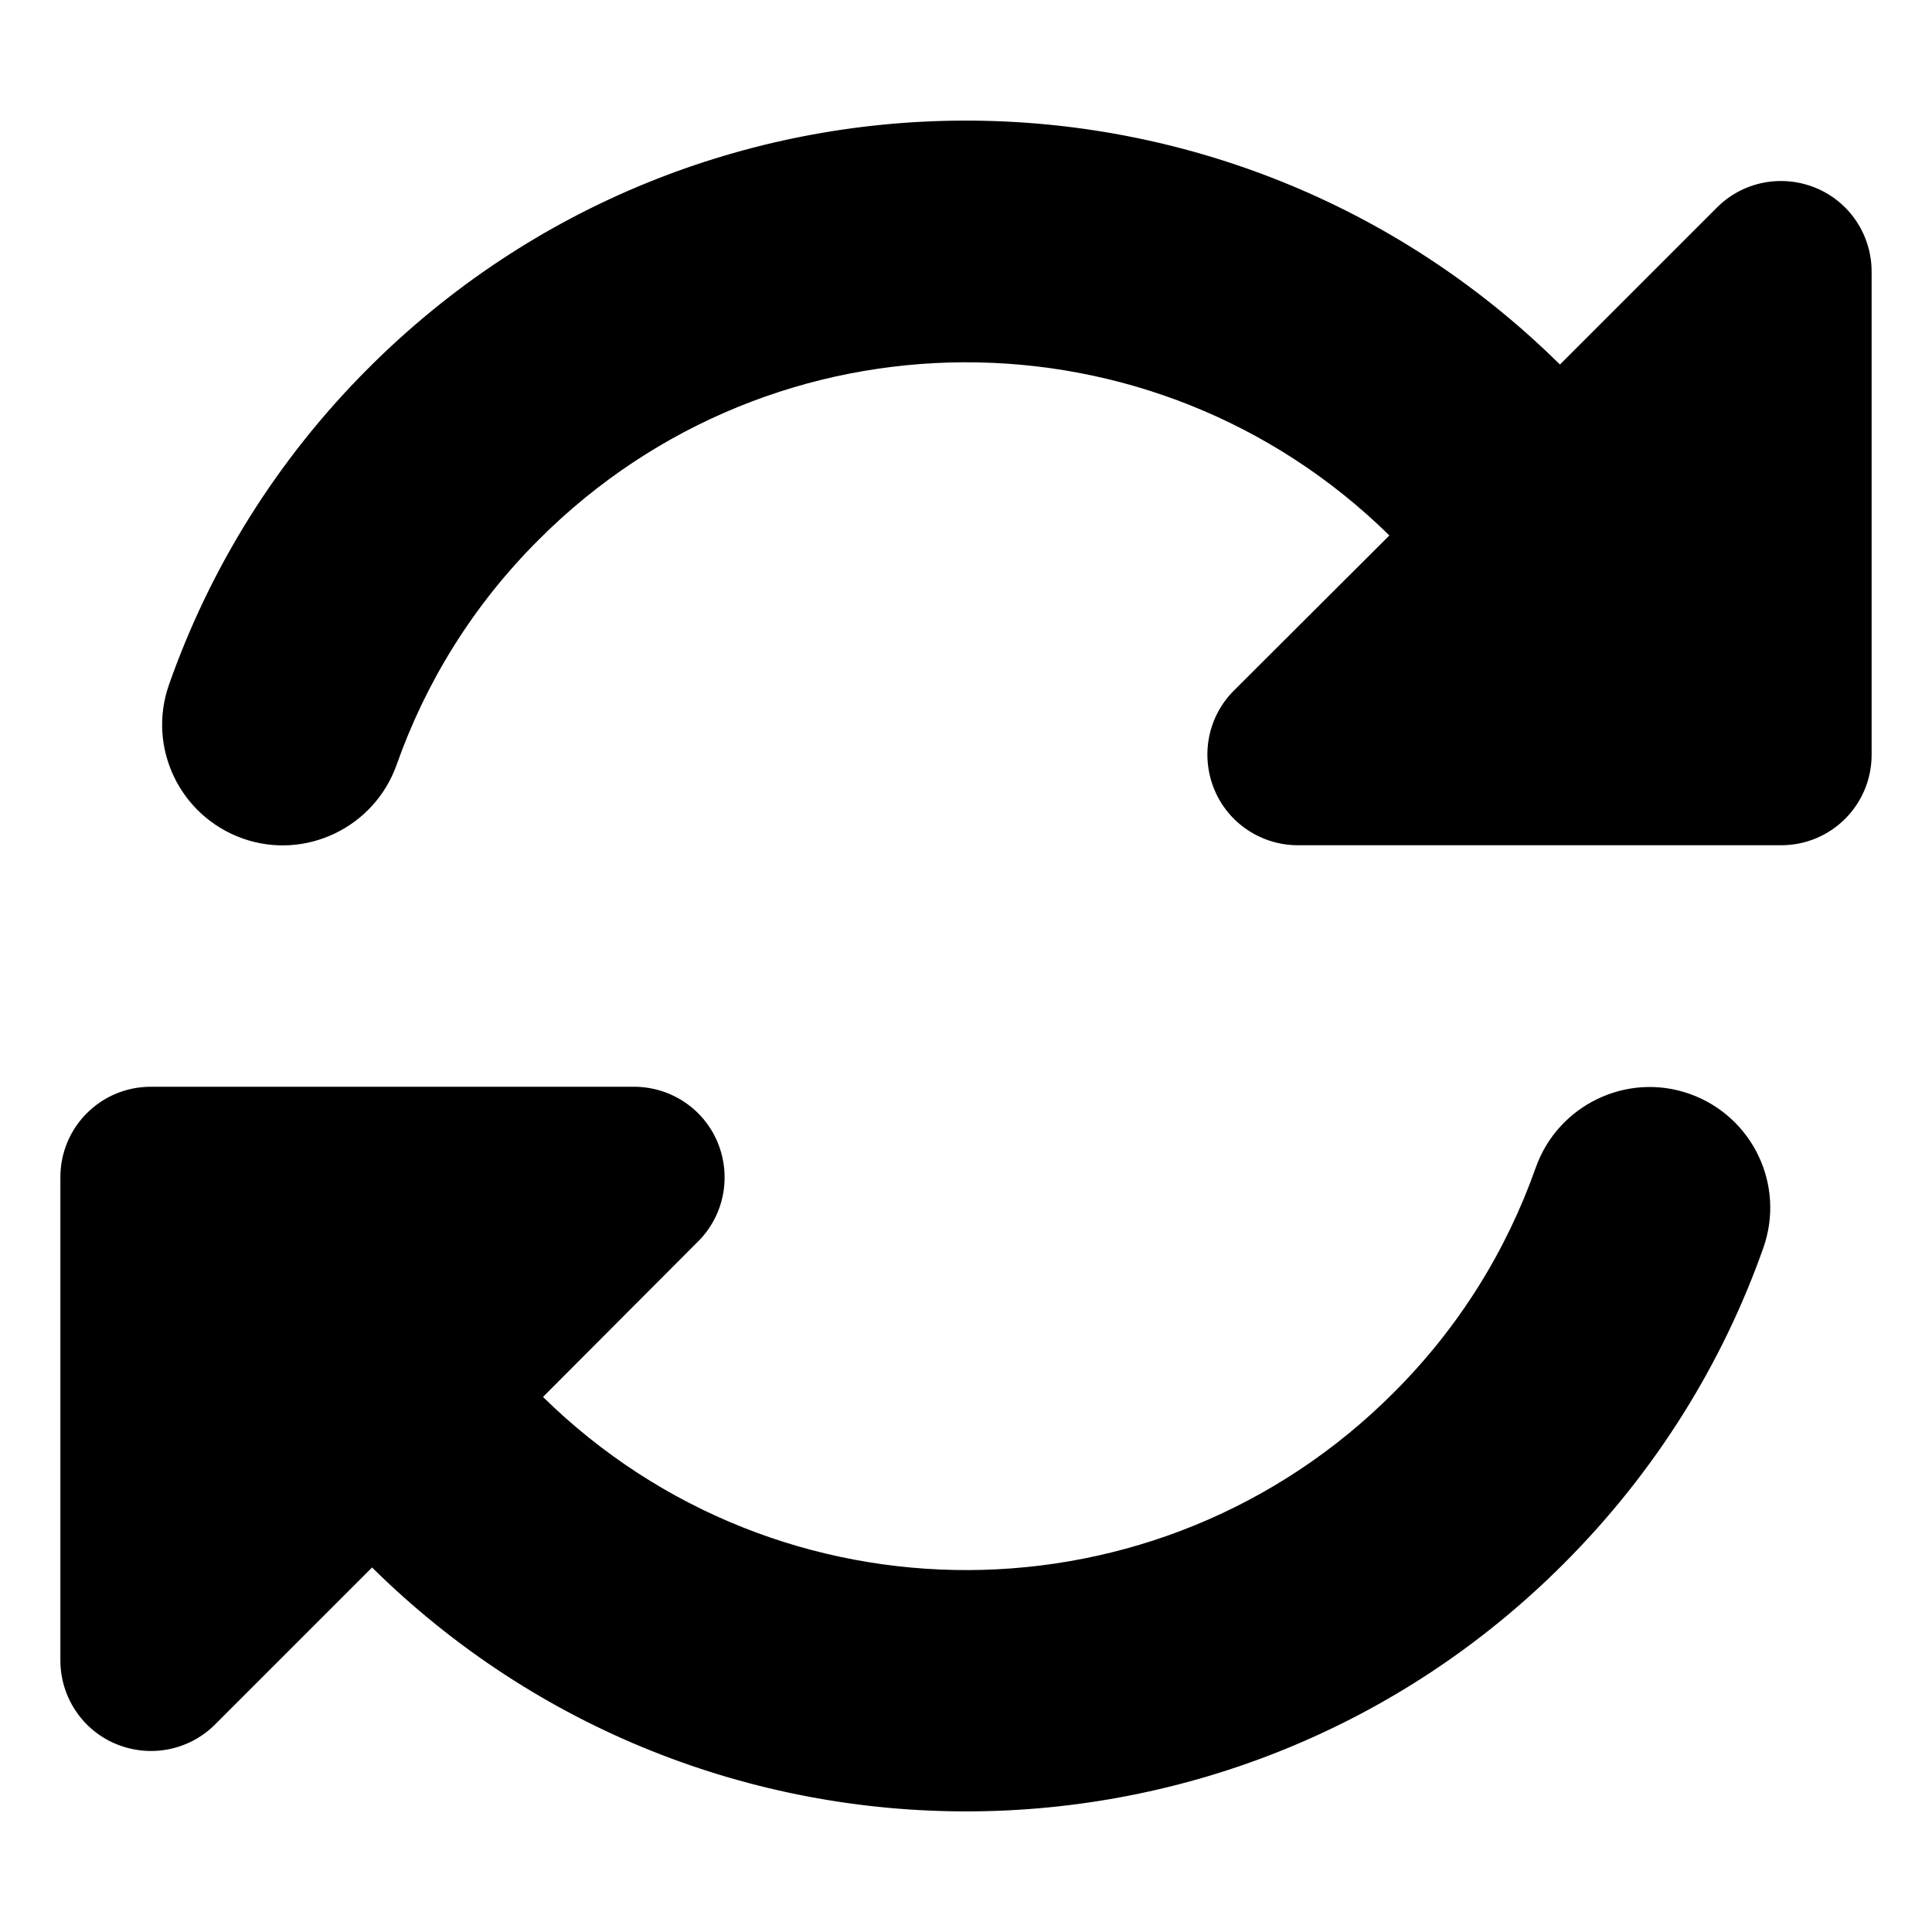
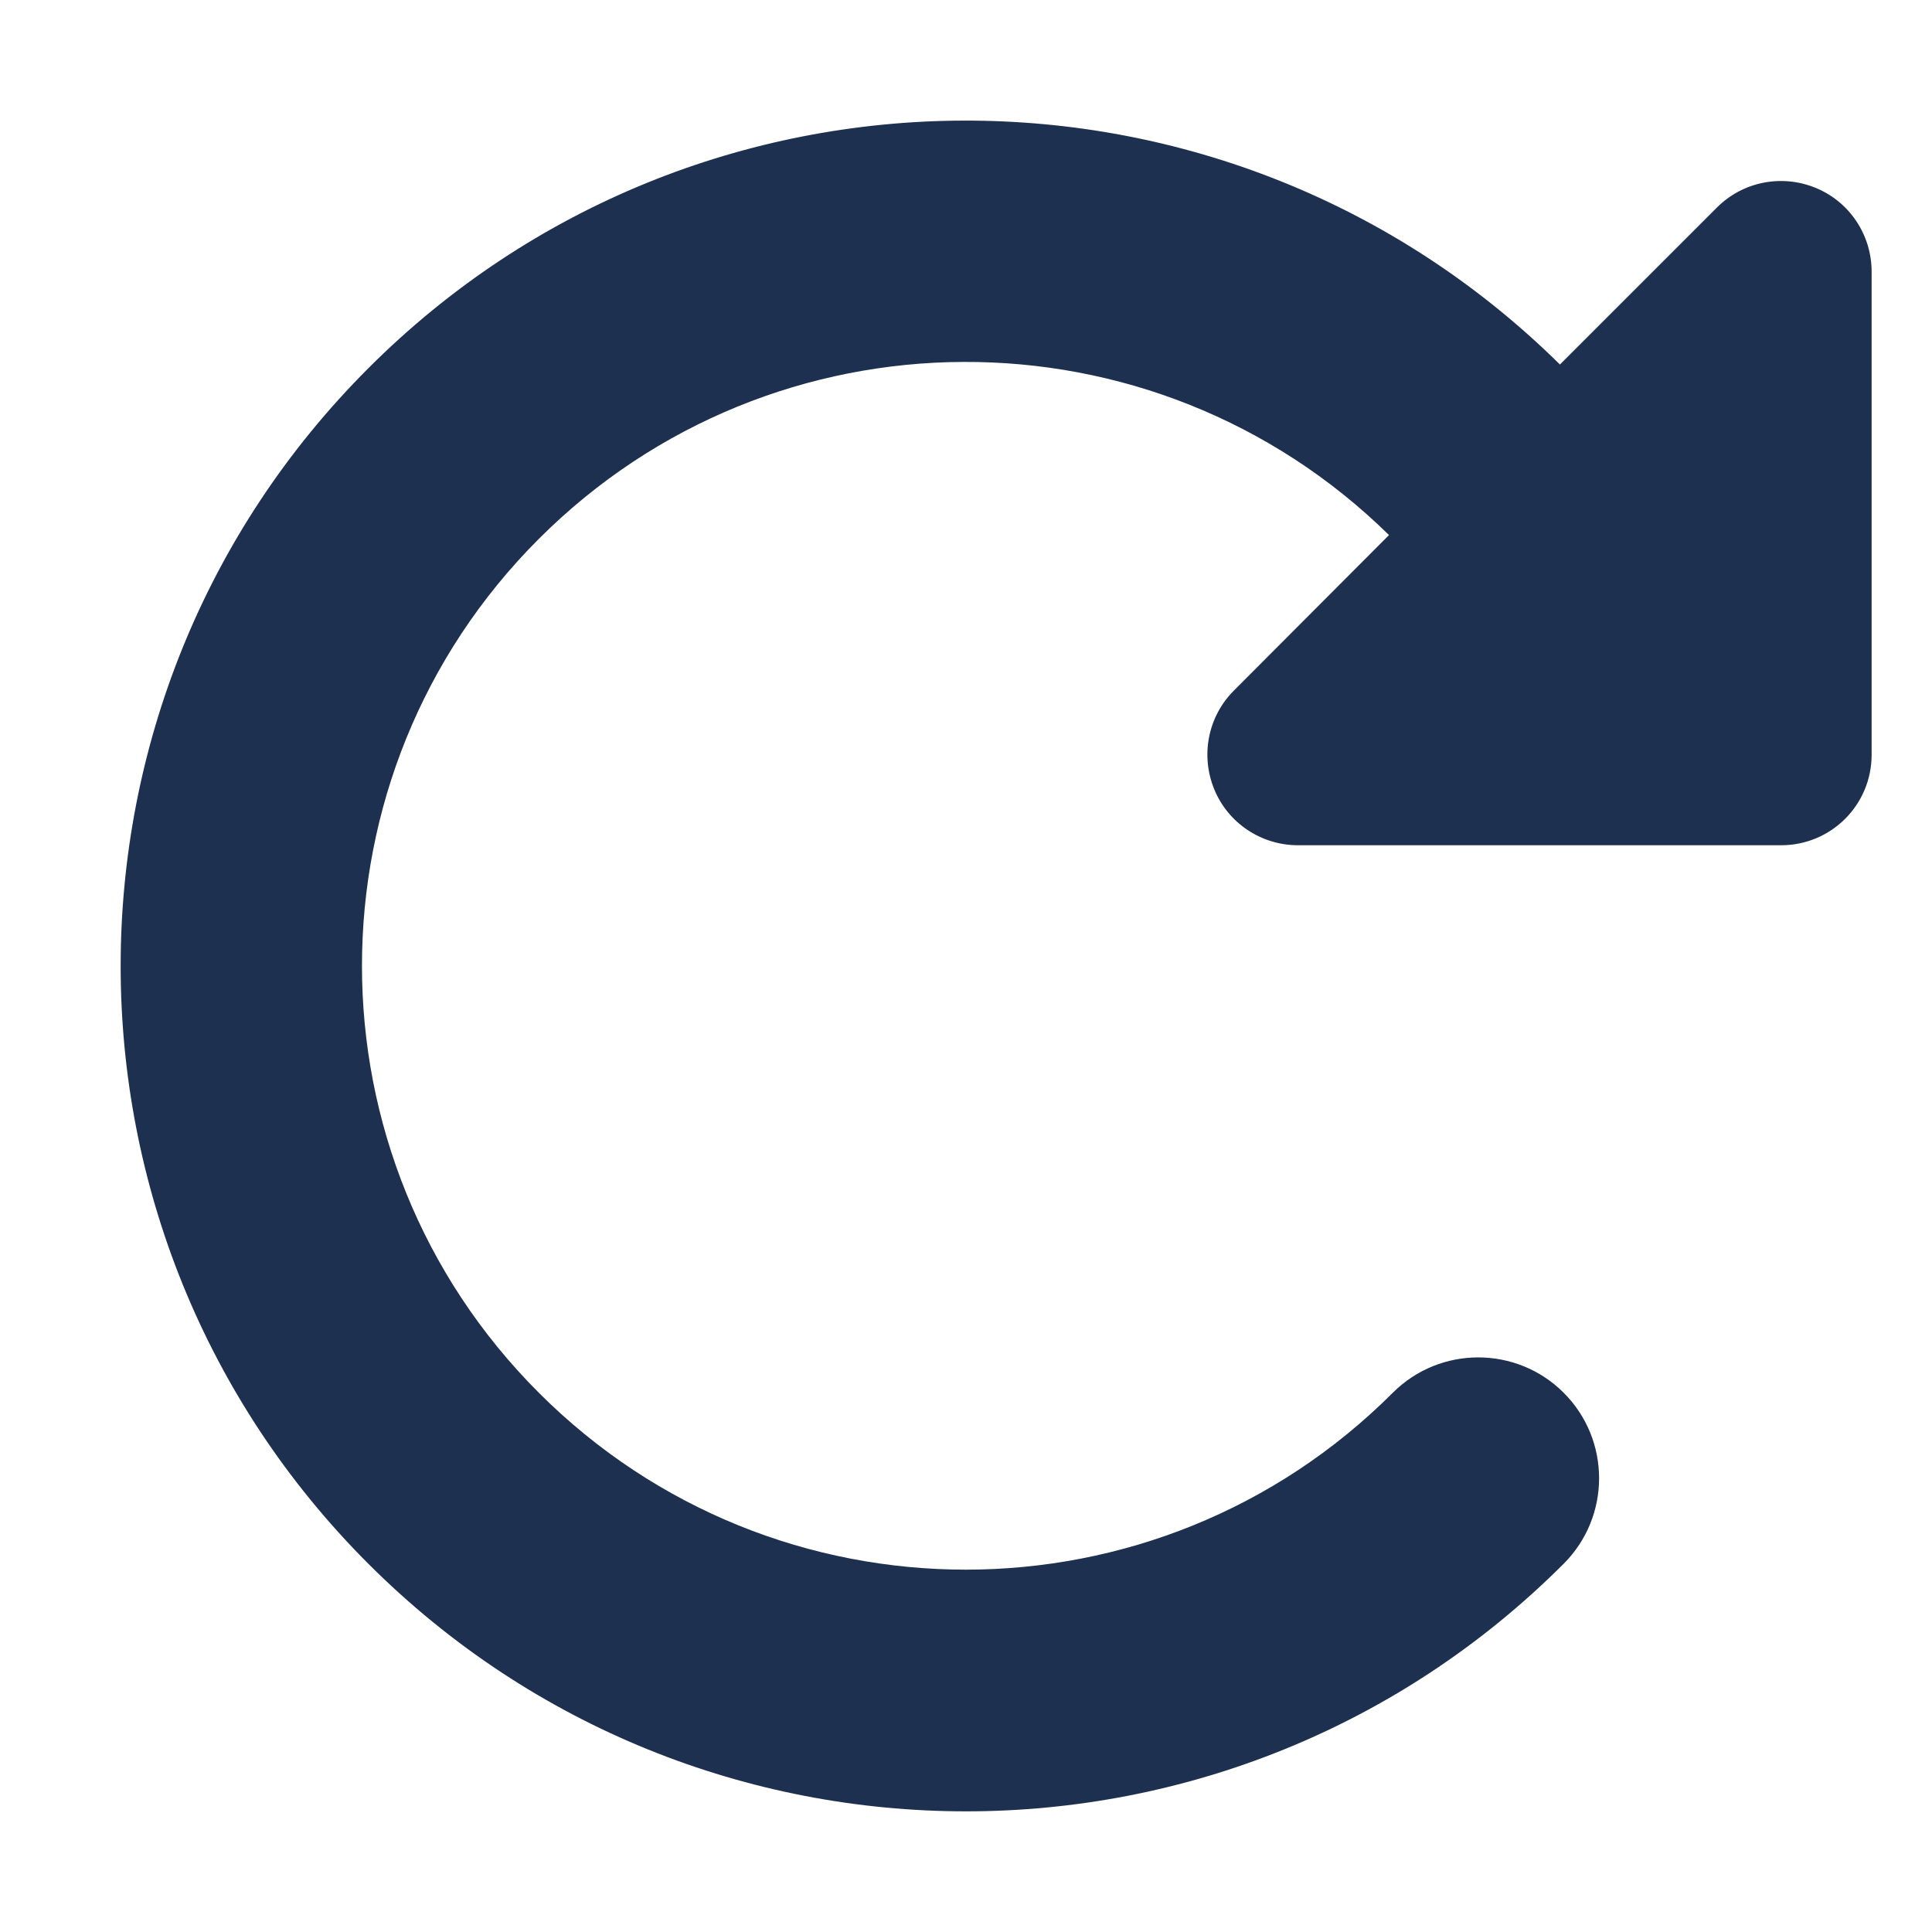
<svg xmlns="http://www.w3.org/2000/svg" height="16" width="16" viewBox="0 0 512 512">
-   <path d="M142.9 142.9c62.2-62.2 162.7-62.5 225.3-1L327 183c-6.9 6.9-8.9 17.2-5.2 26.2s12.5 14.8 22.2 14.8H463.5c0 0 0 0 0 0H472c13.3 0 24-10.7 24-24V72c0-9.7-5.8-18.5-14.8-22.2s-19.3-1.7-26.2 5.2L413.4 96.6c-87.6-86.5-228.7-86.2-315.8 1C73.2 122 55.6 150.7 44.8 181.4c-5.9 16.7 2.9 34.9 19.5 40.8s34.9-2.9 40.8-19.5c7.7-21.8 20.2-42.3 37.8-59.8zM16 312v7.6 .7V440c0 9.7 5.8 18.5 14.8 22.2s19.3 1.7 26.2-5.2l41.6-41.6c87.6 86.5 228.7 86.2 315.8-1c24.4-24.4 42.1-53.1 52.9-83.7c5.9-16.7-2.9-34.9-19.5-40.8s-34.9 2.9-40.8 19.5c-7.7 21.8-20.2 42.3-37.8 59.8c-62.2 62.2-162.7 62.5-225.3 1L185 329c6.9-6.9 8.9-17.2 5.2-26.2s-12.5-14.8-22.2-14.8H48.4h-.7H40c-13.3 0-24 10.7-24 24z" />
+   <path opacity="1" fill="#1E3050" d="M463.5 224H472c13.3 0 24-10.7 24-24V72c0-9.7-5.8-18.5-14.8-22.2s-19.3-1.7-26.2 5.2L413.4 96.6c-87.6-86.5-228.7-86.2-315.8 1c-87.5 87.5-87.5 229.3 0 316.8s229.3 87.5 316.8 0c12.5-12.5 12.5-32.8 0-45.3s-32.8-12.5-45.3 0c-62.5 62.5-163.8 62.5-226.3 0s-62.5-163.8 0-226.3c62.2-62.2 162.7-62.5 225.3-1L327 183c-6.9 6.9-8.9 17.2-5.2 26.2s12.5 14.8 22.2 14.8H463.5z" />
</svg>
